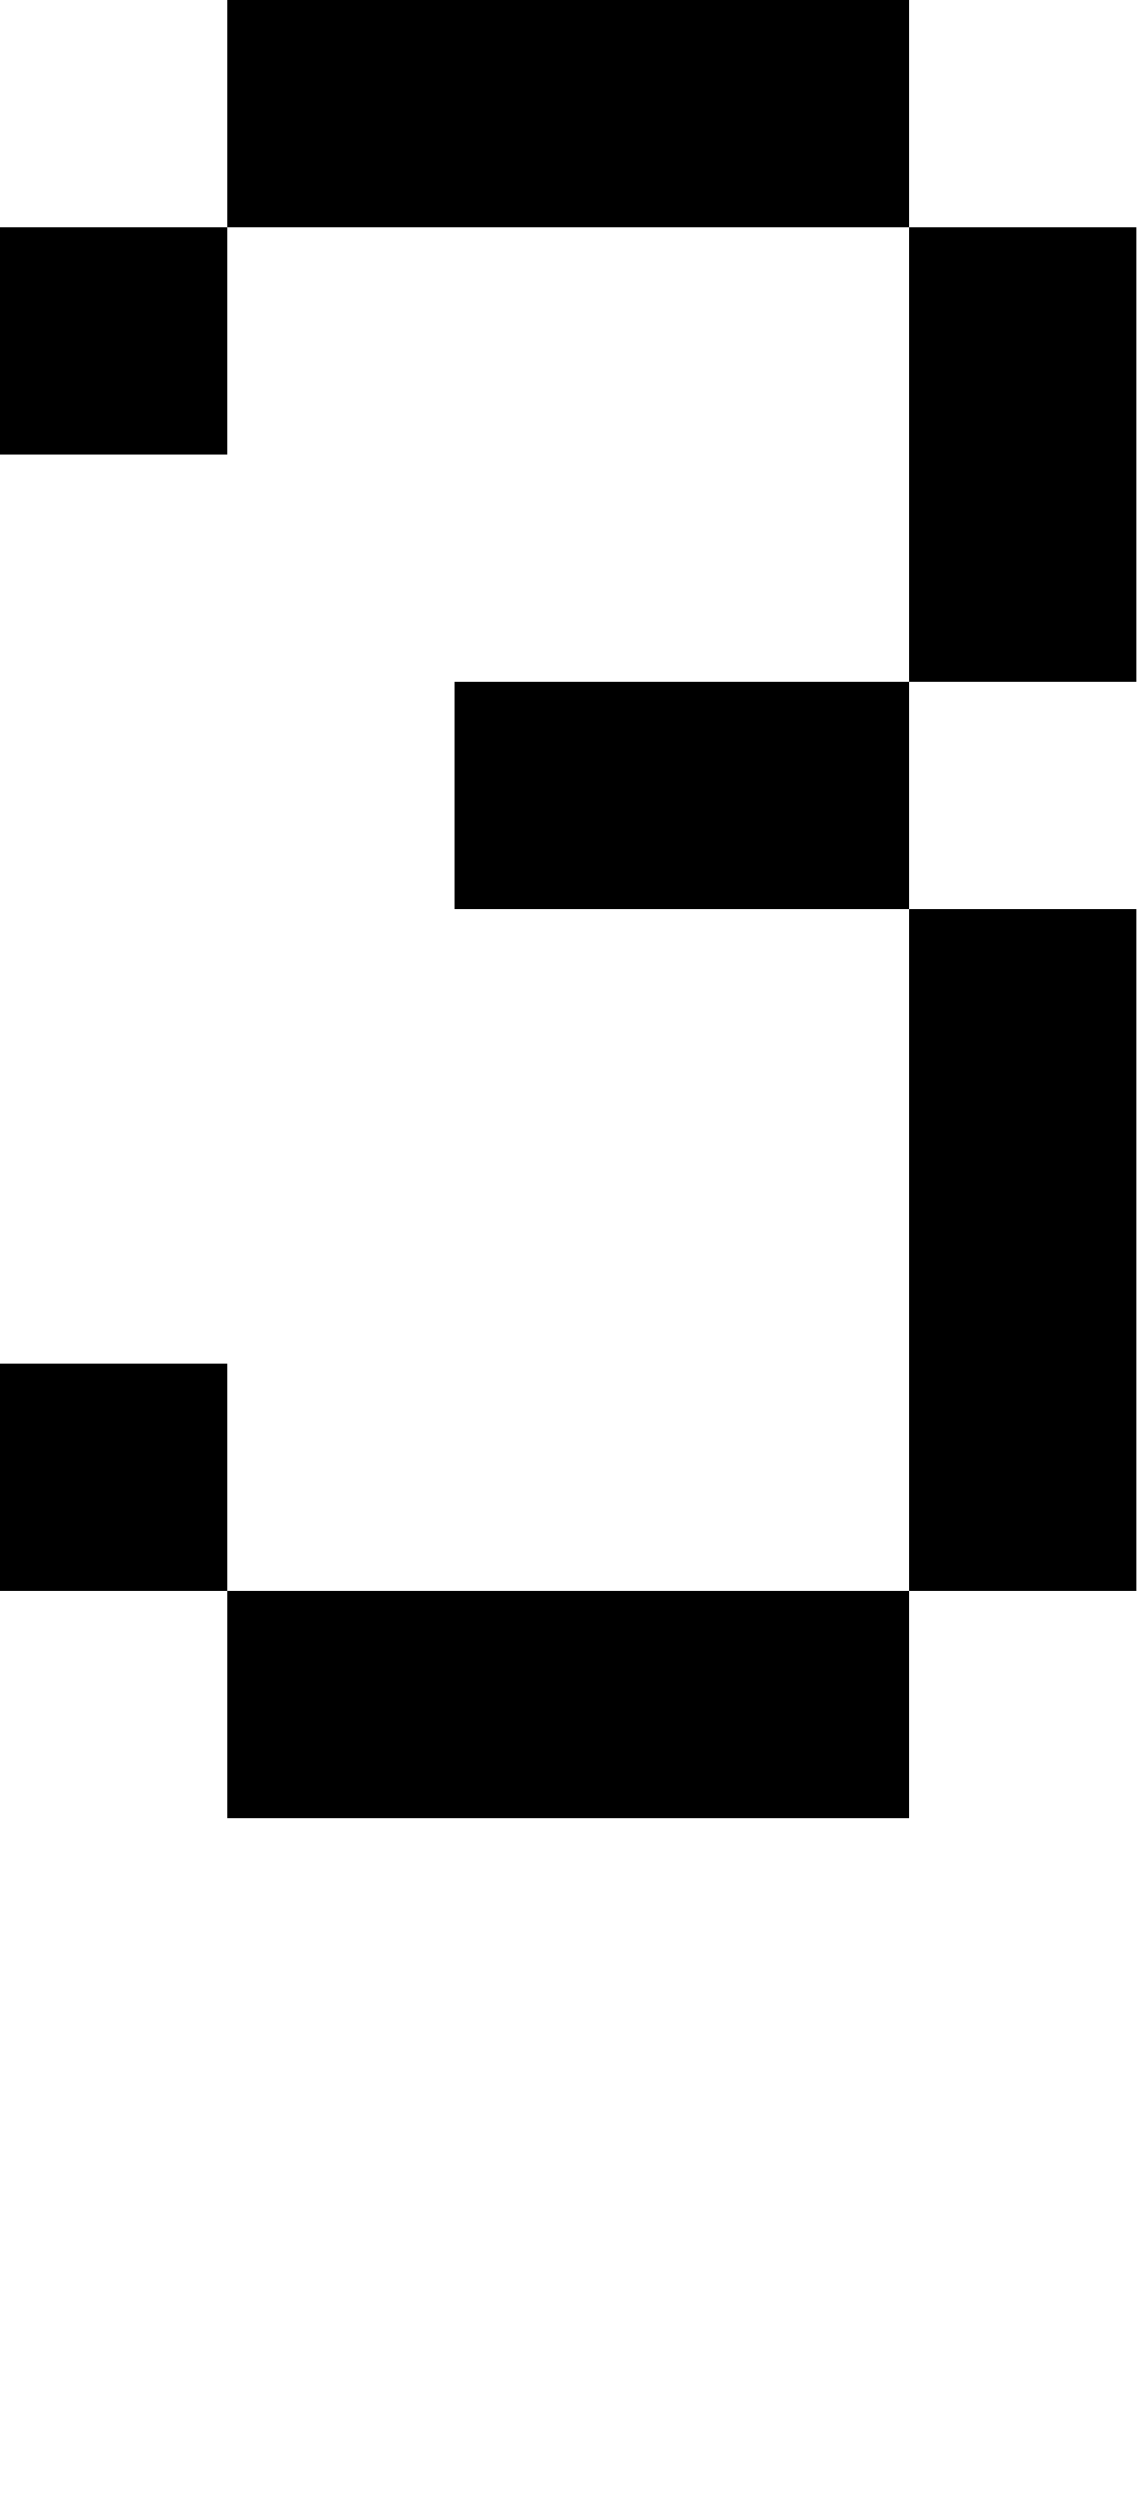
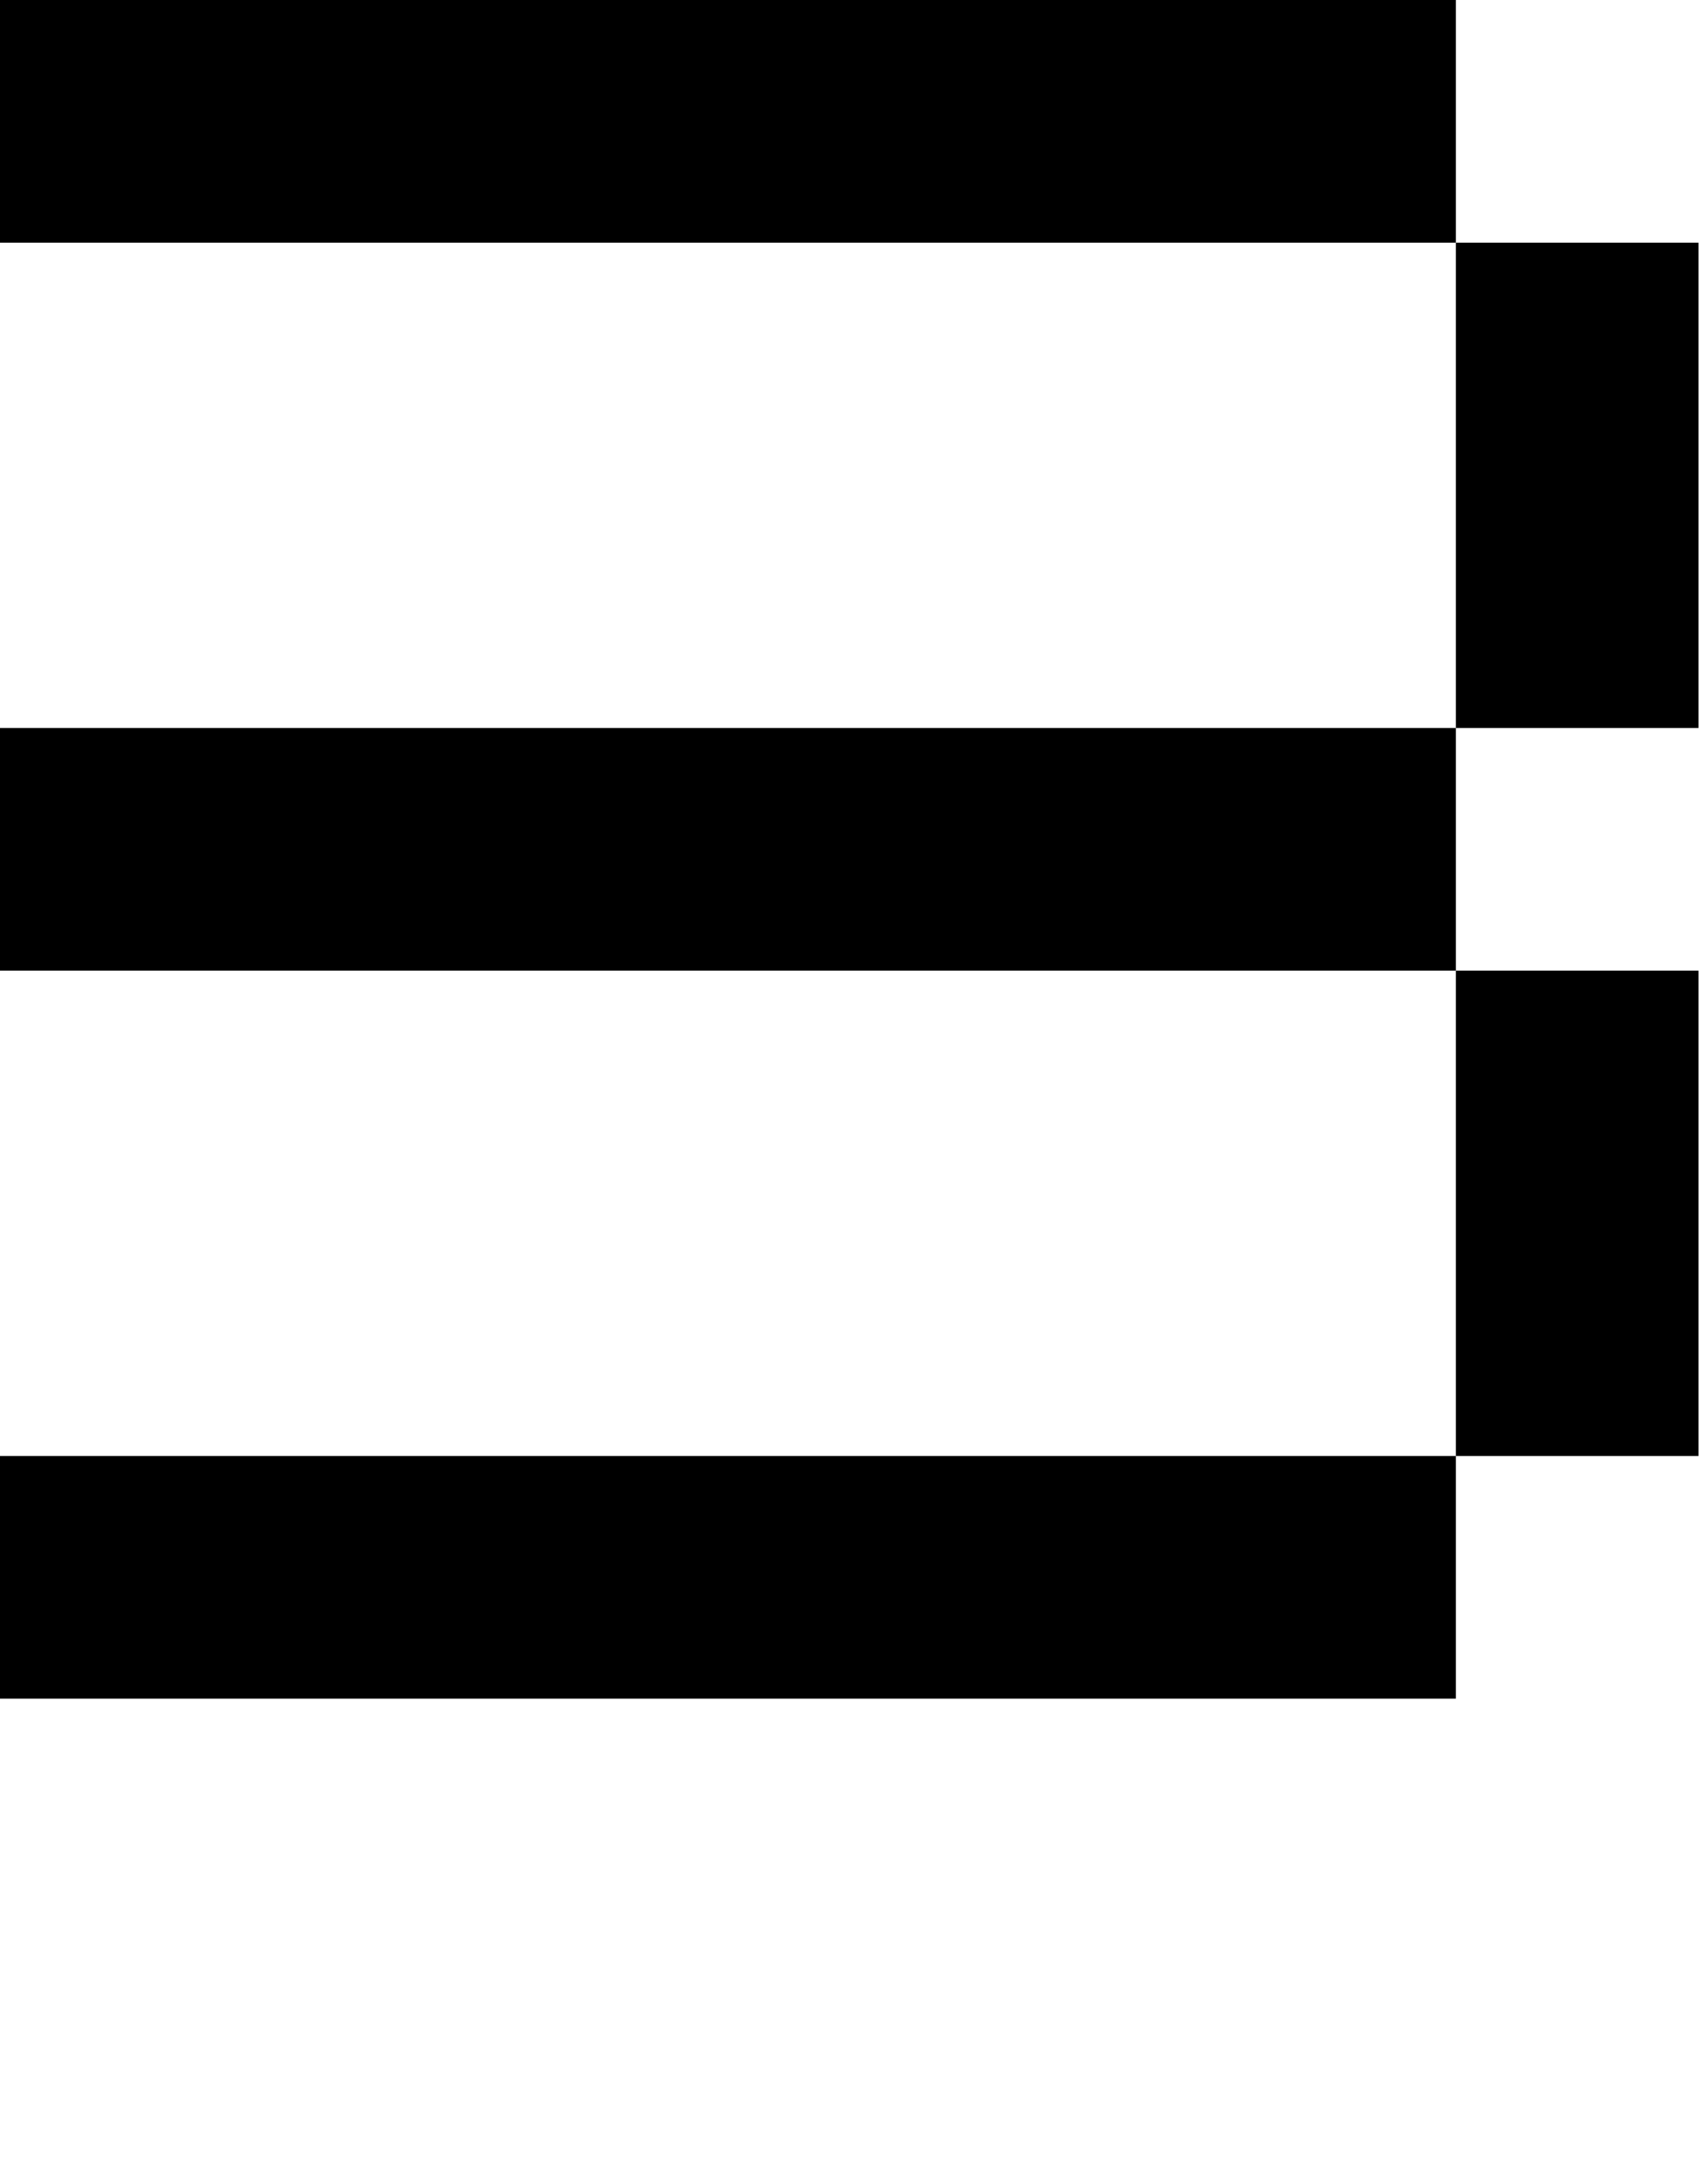
- <svg xmlns="http://www.w3.org/2000/svg" viewBox="0,0,5,11">
-   <path d="       M1,1       L1,0       L4,0       L4,1       L5,1       L5,3       L4,3       L4,4       L5,4       L5,7       L4,7       L4,8       L1,8       L1,7       L0,7       L0,6       L1,6       L1,7       L4,7       L4,4       L2,4       L2,3       L4,3       L4,1       Z       L1,2       L0,2       L0,1       Z" />
+ <svg xmlns="http://www.w3.org/2000/svg" viewBox="0,0,7,9">
+   <path d="       M6,1       L7,1       L7,3       L6,3       L6,4       L7,4       L7,6       L6,6       L6,7       L0,7       L0,6       L6,6       L6,4       L0,4       L0,3       L6,3       Z       L0,1       L0,0       L6,0       Z" />
</svg>
